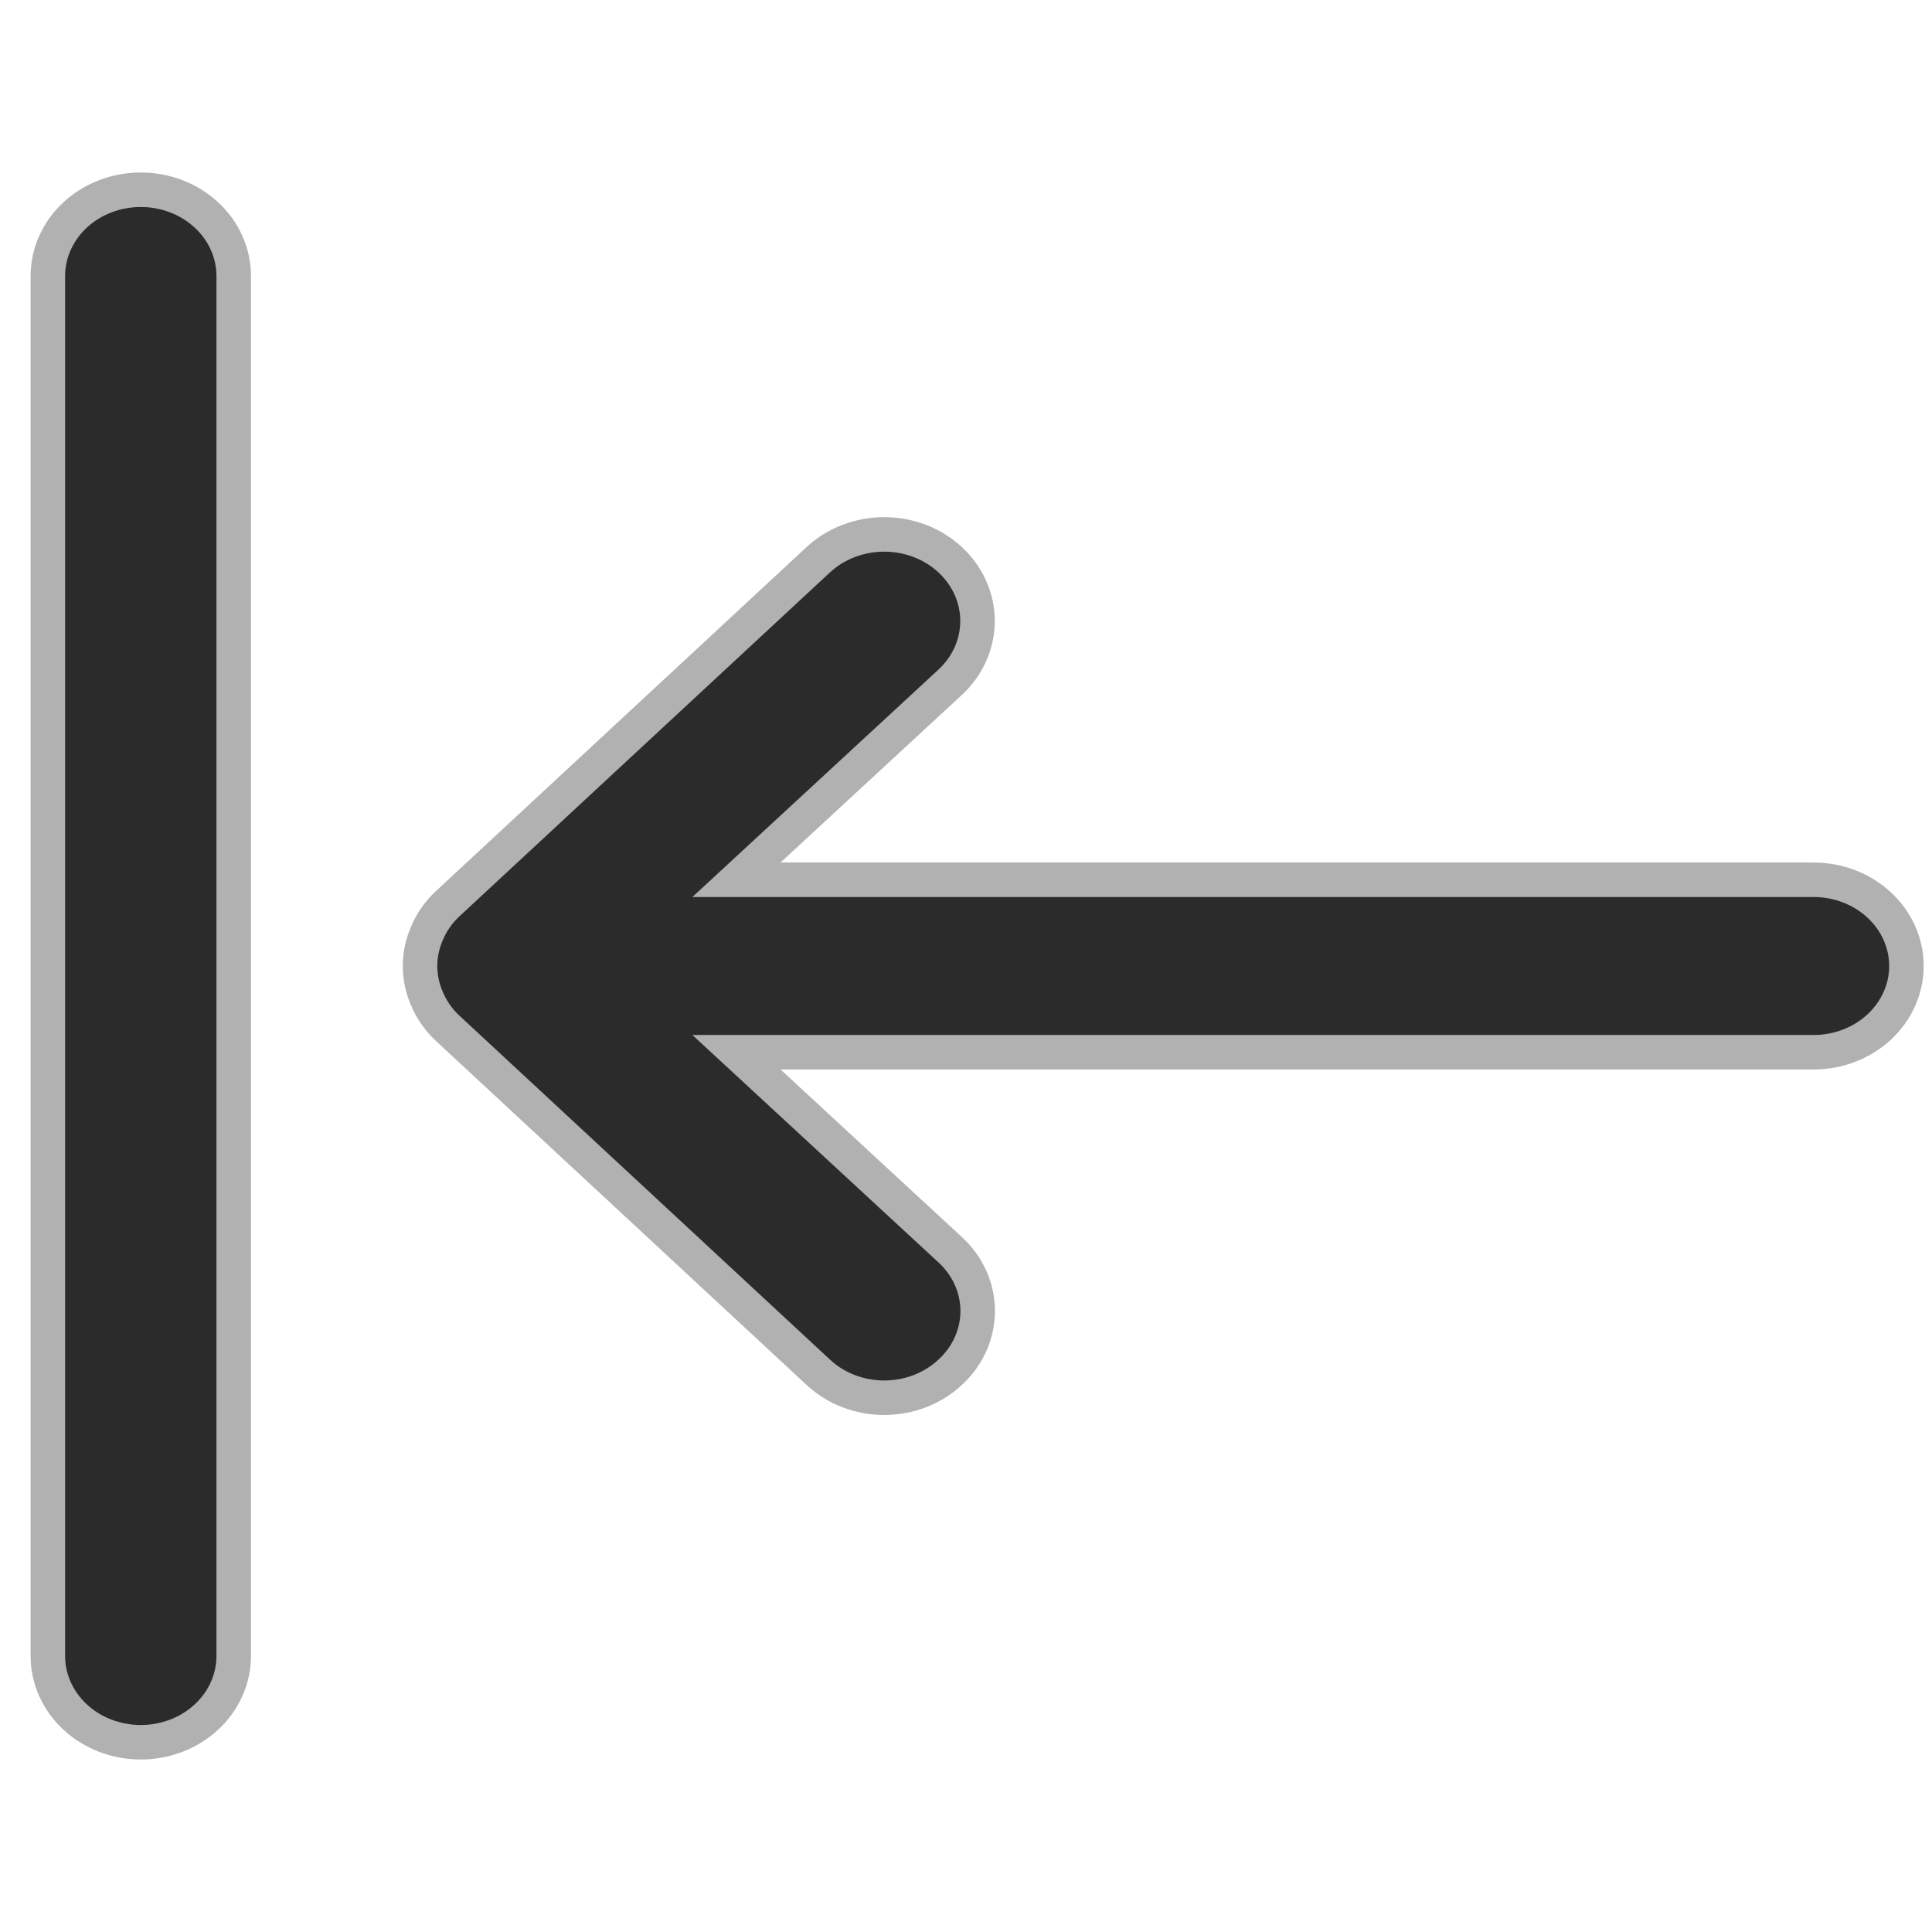
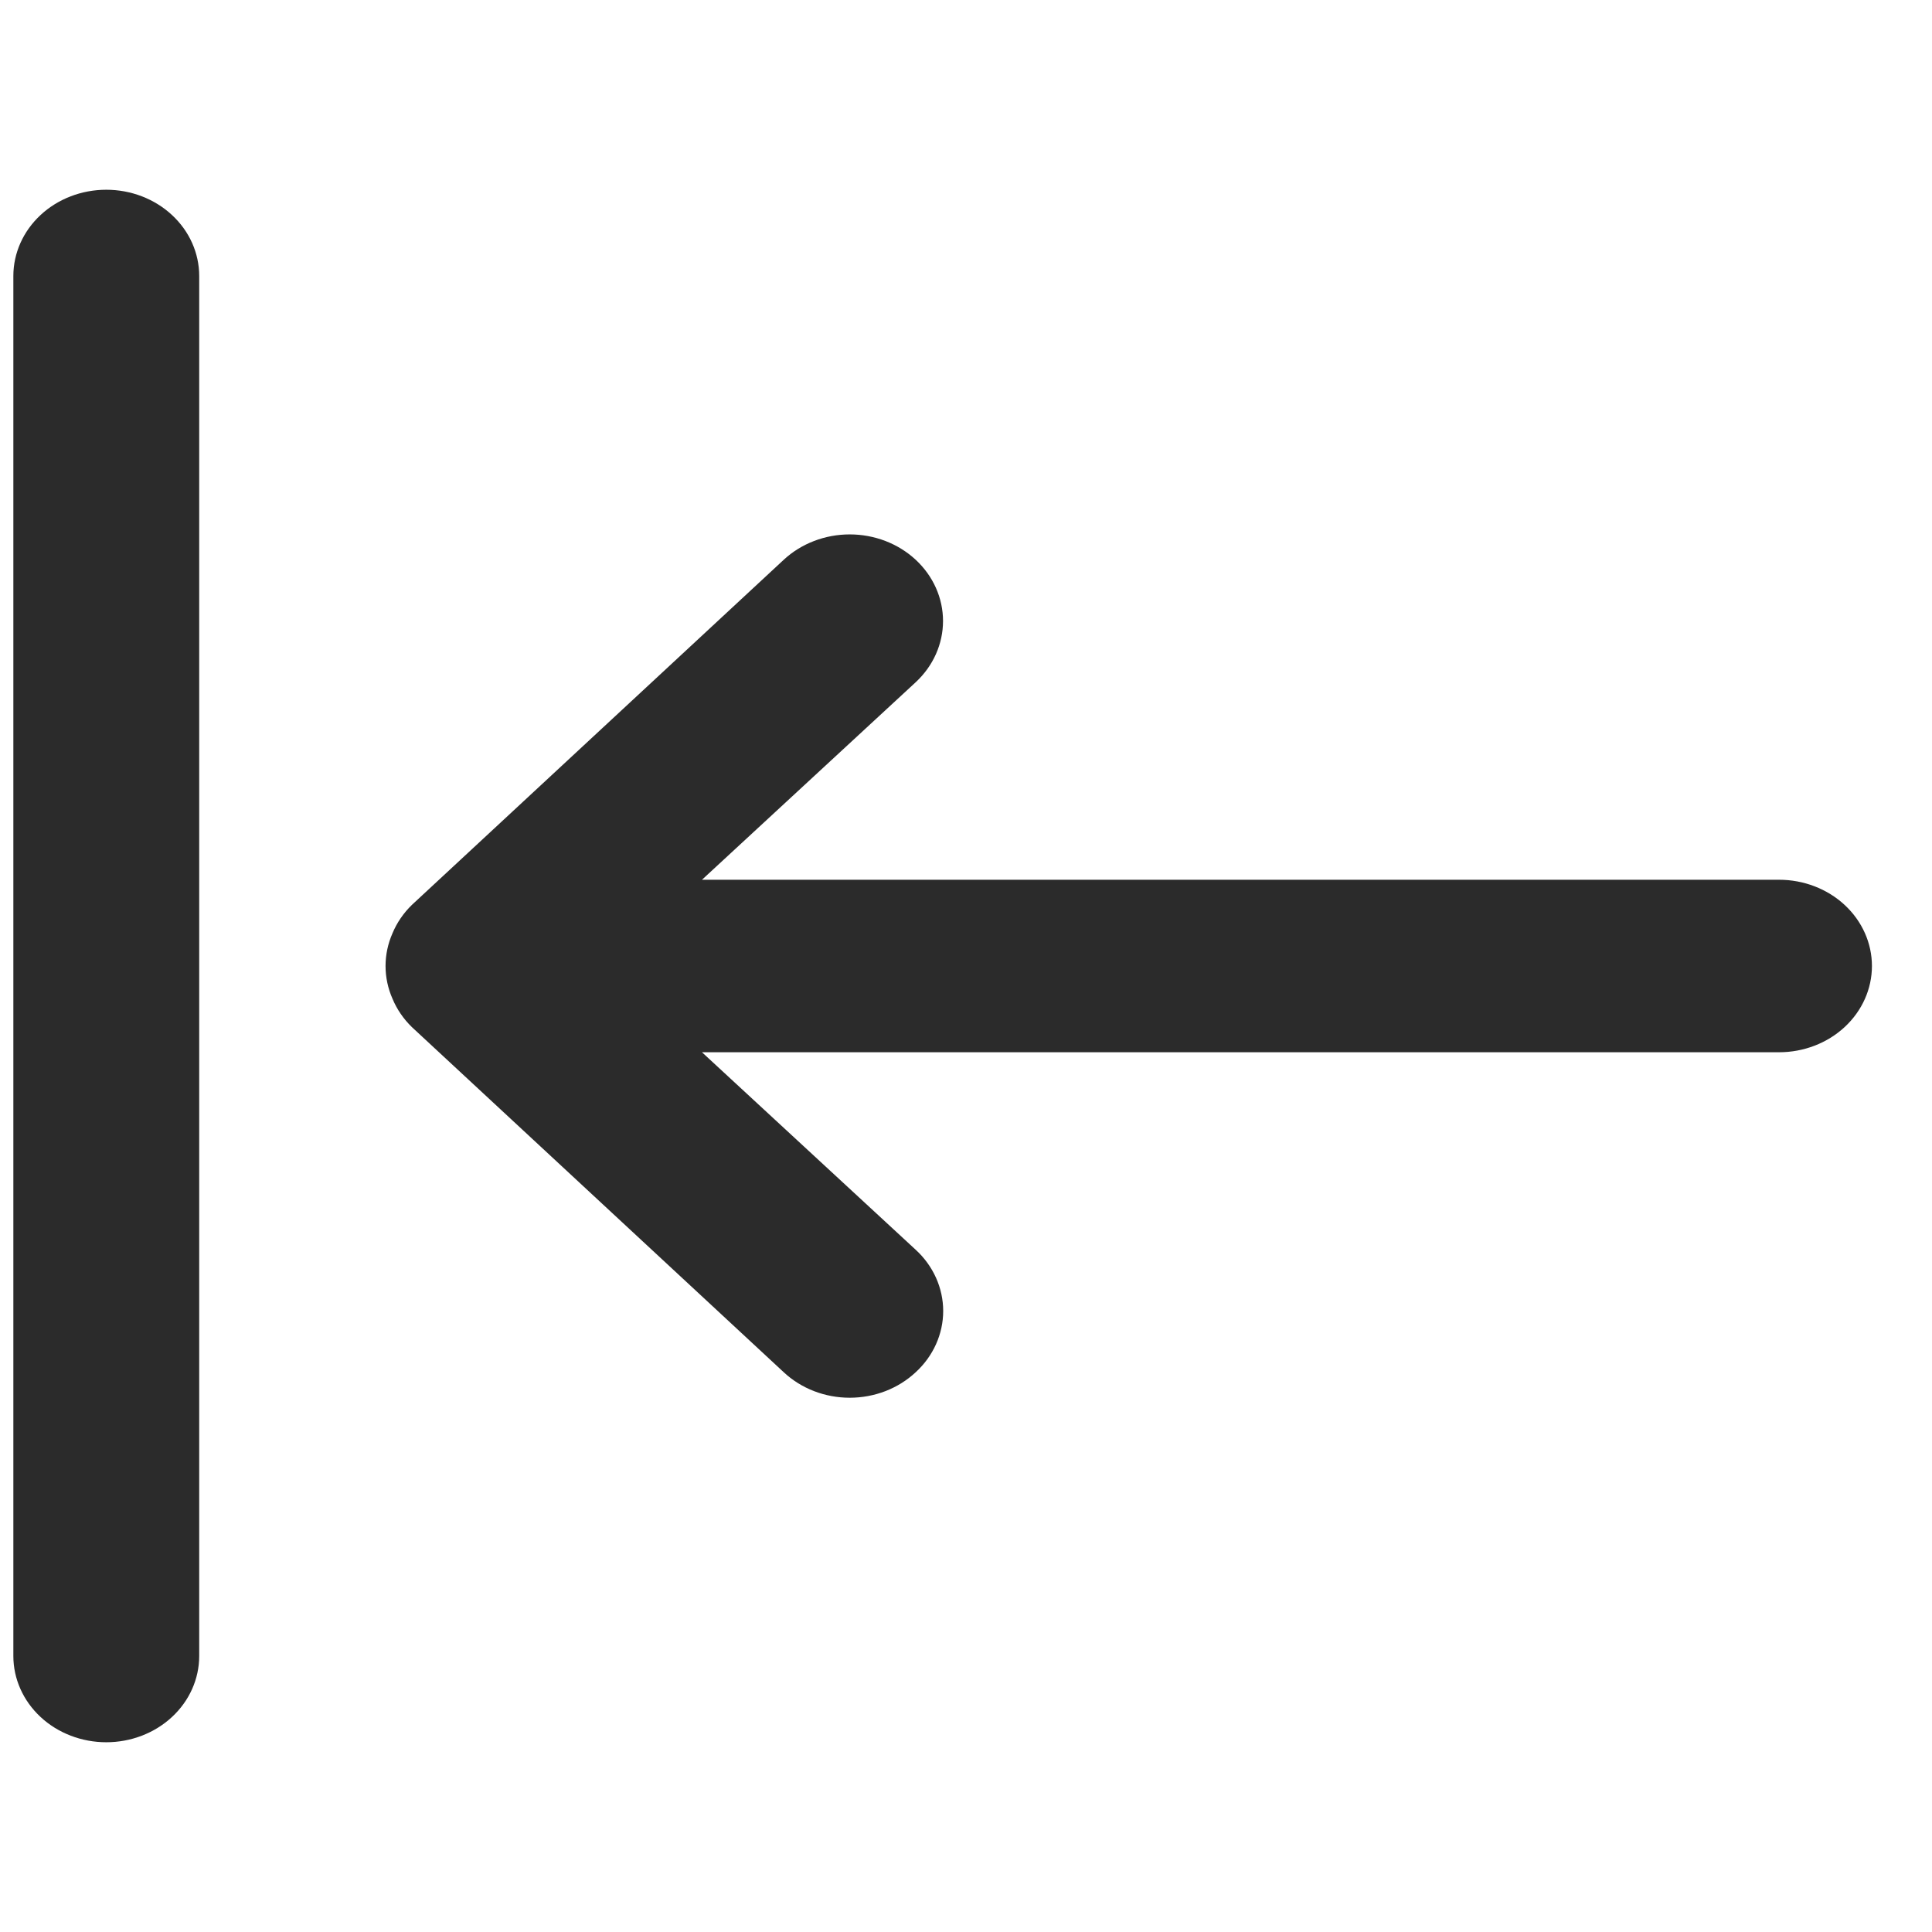
<svg xmlns="http://www.w3.org/2000/svg" width="60" height="60" viewBox="0 0 56 46" fill="none">
-   <path d="M52.566 20.5H21.347L27.542 14.775C27.793 14.542 27.992 14.265 28.128 13.961C28.264 13.656 28.334 13.33 28.334 13C28.334 12.67 28.264 12.344 28.128 12.039C27.992 11.735 27.793 11.458 27.542 11.225C27.291 10.992 26.993 10.807 26.665 10.681C26.337 10.555 25.985 10.49 25.63 10.49C25.274 10.49 24.923 10.555 24.595 10.681C24.267 10.807 23.968 10.992 23.717 11.225L12.943 21.225C12.697 21.463 12.505 21.743 12.377 22.05C12.108 22.659 12.108 23.341 12.377 23.95C12.505 24.257 12.697 24.537 12.943 24.775L23.717 34.775C23.968 35.009 24.265 35.195 24.594 35.322C24.922 35.449 25.274 35.514 25.63 35.514C25.985 35.514 26.337 35.449 26.666 35.322C26.994 35.195 27.292 35.009 27.542 34.775C27.795 34.543 27.995 34.266 28.132 33.961C28.268 33.657 28.339 33.33 28.339 33C28.339 32.67 28.268 32.343 28.132 32.039C27.995 31.734 27.795 31.457 27.542 31.225L21.347 25.5H52.566C53.28 25.5 53.965 25.237 54.47 24.768C54.975 24.299 55.259 23.663 55.259 23C55.259 22.337 54.975 21.701 54.47 21.232C53.965 20.763 53.28 20.5 52.566 20.5ZM4.081 0.5C3.366 0.5 2.681 0.763 2.176 1.232C1.671 1.701 1.387 2.337 1.387 3V43C1.387 43.663 1.671 44.299 2.176 44.768C2.681 45.237 3.366 45.5 4.081 45.5C4.795 45.5 5.48 45.237 5.985 44.768C6.491 44.299 6.774 43.663 6.774 43V3C6.774 2.337 6.491 1.701 5.985 1.232C5.48 0.763 4.795 0.5 4.081 0.5Z" fill="#2B2B2B" stroke="#B1B1B1" />
+   <path d="M51.566 20.5H20.347L26.542 14.775C26.793 14.542 26.992 14.265 27.128 13.961C27.264 13.656 27.334 13.33 27.334 13C27.334 12.67 27.264 12.344 27.128 12.039C26.992 11.735 26.793 11.458 26.542 11.225C26.291 10.992 25.993 10.807 25.665 10.681C25.337 10.555 24.985 10.49 24.63 10.49C24.274 10.49 23.923 10.555 23.595 10.681C23.267 10.807 22.968 10.992 22.717 11.225L11.943 21.225C11.697 21.463 11.505 21.743 11.377 22.05C11.108 22.659 11.108 23.341 11.377 23.95C11.505 24.257 11.697 24.537 11.943 24.775L22.717 34.775C22.968 35.009 23.265 35.195 23.594 35.322C23.922 35.449 24.274 35.514 24.63 35.514C24.985 35.514 25.337 35.449 25.666 35.322C25.994 35.195 26.292 35.009 26.542 34.775C26.795 34.543 26.995 34.266 27.132 33.961C27.268 33.657 27.339 33.33 27.339 33C27.339 32.67 27.268 32.343 27.132 32.039C26.995 31.734 26.795 31.457 26.542 31.225L20.347 25.5H51.566C52.28 25.5 52.965 25.237 53.47 24.768C53.975 24.299 54.259 23.663 54.259 23C54.259 22.337 53.975 21.701 53.47 21.232C52.965 20.763 52.28 20.5 51.566 20.5ZM3.081 0.5C2.366 0.5 1.681 0.763 1.176 1.232C0.671 1.701 0.387 2.337 0.387 3V43C0.387 43.663 0.671 44.299 1.176 44.768C1.681 45.237 2.366 45.5 3.081 45.5C3.795 45.5 4.48 45.237 4.985 44.768C5.491 44.299 5.774 43.663 5.774 43V3C5.774 2.337 5.491 1.701 4.985 1.232C4.48 0.763 3.795 0.5 3.081 0.5Z" fill="#2B2B2B" />
</svg>
